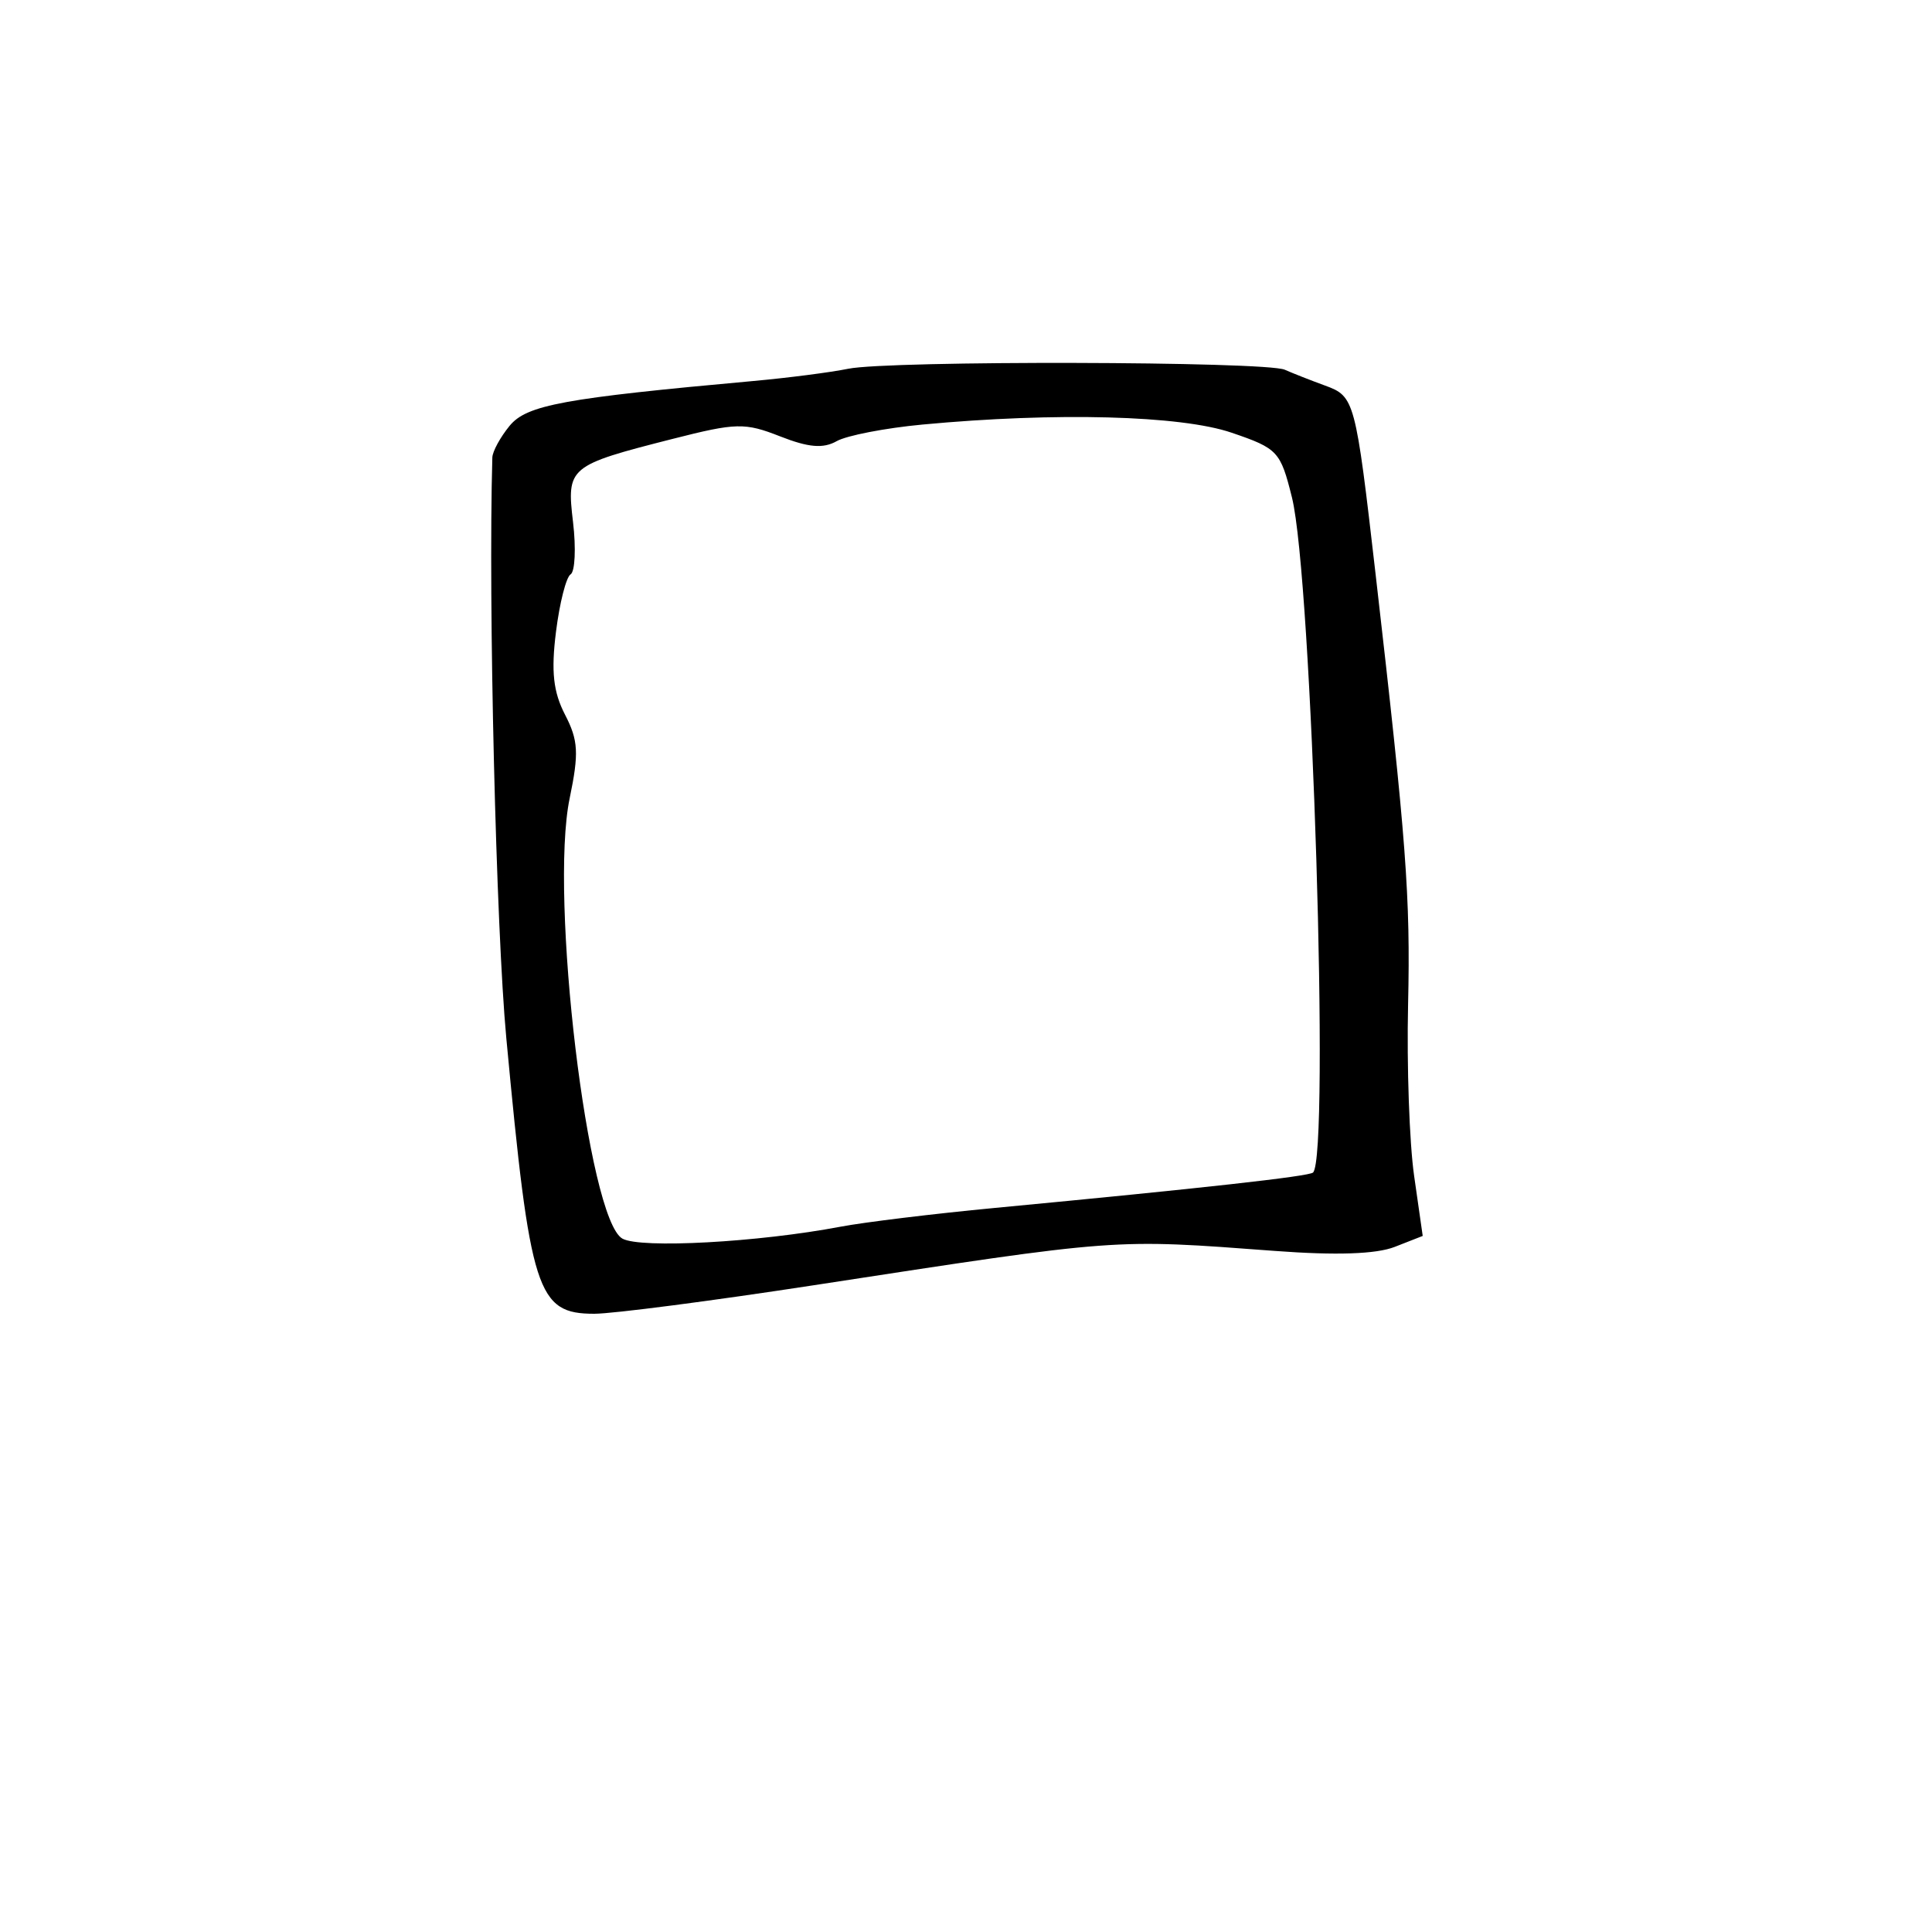
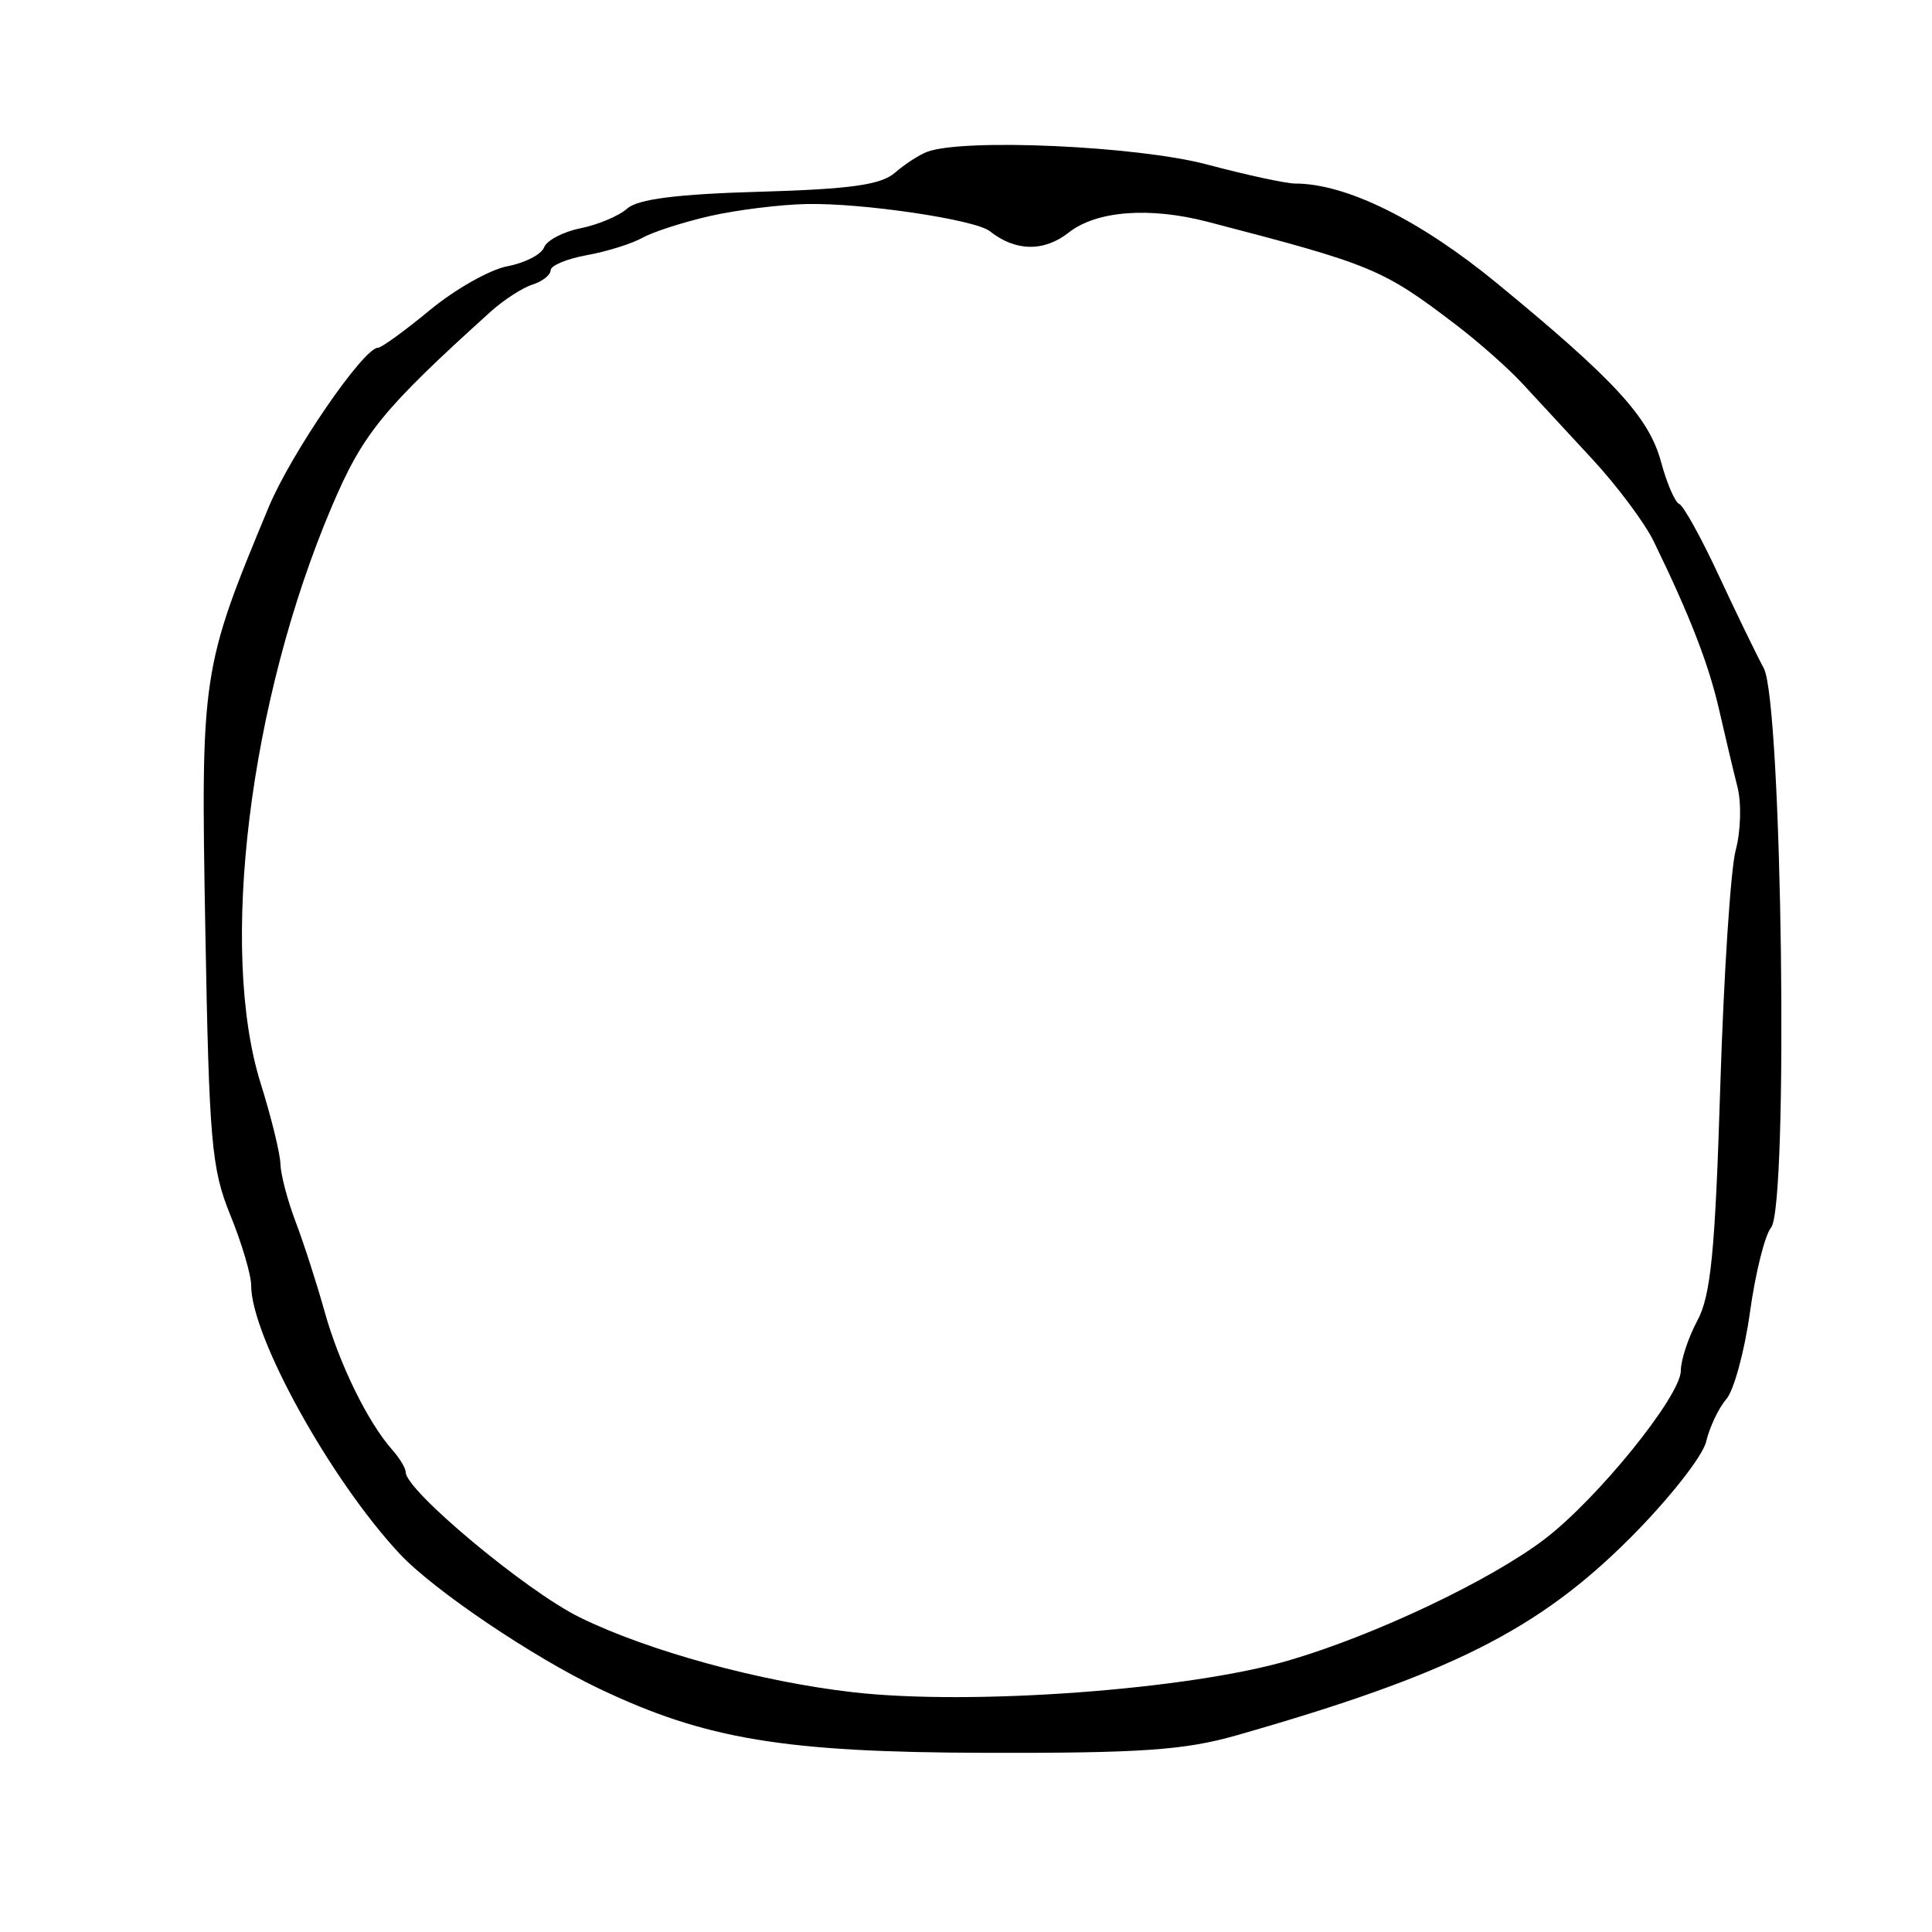
<svg xmlns="http://www.w3.org/2000/svg" width="200" height="200" viewBox="0 0 200 200" version="1.1">
-   <path d="M 87.803 38.175 C 85.986 38.547, 81.575 39.116, 78 39.440 C 58.329 41.222, 54.522 41.922, 52.750 44.085 C 51.788 45.260, 50.985 46.734, 50.967 47.361 C 50.536 62.380, 51.349 96.115, 52.416 107.500 C 54.882 133.806, 55.583 136, 61.524 136 C 63.437 136, 73.664 134.671, 84.251 133.046 C 116.114 128.156, 115.067 128.234, 132 129.497 C 138.326 129.970, 142.465 129.828, 144.389 129.075 L 147.279 127.943 146.389 121.722 C 145.900 118.300, 145.619 110.325, 145.764 104 C 146.019 92.863, 145.583 87.081, 142.408 59.500 C 140.317 41.338, 140.235 41.033, 137.157 39.910 C 135.696 39.377, 133.825 38.641, 133 38.275 C 131.017 37.394, 92.042 37.309, 87.803 38.175 M 95.500 43.949 C 91.650 44.310, 87.651 45.083, 86.614 45.668 C 85.214 46.458, 83.704 46.330, 80.756 45.172 C 77.101 43.736, 76.217 43.757, 69.643 45.431 C 58.837 48.182, 58.644 48.344, 59.323 54.075 C 59.640 56.753, 59.524 59.176, 59.066 59.459 C 58.608 59.742, 57.928 62.422, 57.554 65.415 C 57.041 69.517, 57.273 71.627, 58.495 73.990 C 59.869 76.648, 59.942 77.964, 58.971 82.642 C 56.858 92.816, 60.862 126.224, 64.432 128.222 C 66.303 129.269, 78.512 128.602, 87 126.990 C 89.475 126.520, 96.675 125.644, 103 125.043 C 124.486 123.003, 135.499 121.778, 135.924 121.381 C 137.679 119.742, 135.809 59.805, 133.743 51.500 C 132.555 46.720, 132.280 46.425, 127.500 44.794 C 122.233 42.996, 109.311 42.655, 95.500 43.949" stroke="none" fill="black" fill-rule="evenodd" />
+   <path d="M 96 15.709 C 95.175 16.013, 93.665 16.990, 92.645 17.880 C 91.210 19.134, 88.043 19.579, 78.645 19.848 C 70.108 20.093, 66.035 20.609, 64.934 21.586 C 64.073 22.351, 61.897 23.271, 60.098 23.630 C 58.300 23.990, 56.598 24.883, 56.318 25.615 C 56.037 26.347, 54.332 27.222, 52.529 27.561 C 50.726 27.899, 47.120 29.936, 44.517 32.088 C 41.913 34.239, 39.488 36, 39.128 36 C 37.629 36, 30.126 46.941, 27.813 52.500 C 20.858 69.220, 20.782 69.728, 21.255 96.247 C 21.647 118.193, 21.893 121.003, 23.844 125.787 C 25.030 128.695, 26 131.971, 26 133.067 C 26 138.344, 34.204 153.170, 41.373 160.849 C 44.869 164.593, 55.133 171.529, 62.038 174.815 C 73.046 180.051, 81.172 181.401, 102 181.452 C 118.095 181.492, 122.635 181.176, 128 179.644 C 150.026 173.356, 159.197 168.763, 168.711 159.254 C 172.698 155.269, 176.254 150.769, 176.614 149.254 C 176.974 147.739, 177.914 145.755, 178.703 144.845 C 179.492 143.935, 180.595 139.885, 181.155 135.845 C 181.714 131.805, 182.696 127.865, 183.336 127.089 C 185.165 124.871, 184.489 72.714, 182.584 69.171 C 181.795 67.702, 179.683 63.350, 177.892 59.500 C 176.101 55.650, 174.275 52.353, 173.835 52.173 C 173.395 51.992, 172.547 50.031, 171.950 47.813 C 170.712 43.218, 167.158 39.346, 155 29.351 C 146.995 22.771, 139.370 19, 134.068 19 C 133.131 19, 129.020 18.111, 124.932 17.024 C 117.766 15.118, 99.825 14.303, 96 15.709 M 73.500 22.362 C 70.750 22.988, 67.600 24.003, 66.500 24.618 C 65.400 25.233, 62.813 26.041, 60.750 26.414 C 58.688 26.786, 57 27.490, 57 27.978 C 57 28.466, 56.150 29.135, 55.111 29.465 C 54.073 29.794, 52.119 31.062, 50.770 32.282 C 39.568 42.409, 37.555 44.884, 34.322 52.500 C 25.804 72.574, 22.641 98.297, 26.987 112.161 C 28.080 115.647, 29 119.400, 29.031 120.500 C 29.062 121.600, 29.773 124.300, 30.610 126.500 C 31.448 128.700, 32.797 132.884, 33.610 135.797 C 35.110 141.178, 38.067 147.218, 40.601 150.079 C 41.371 150.947, 42 151.994, 42 152.406 C 42 154.295, 54.486 164.711, 60 167.422 C 67.096 170.910, 78.695 174.087, 88.338 175.184 C 100.612 176.579, 123.072 174.927, 133.500 171.862 C 142.379 169.251, 154.229 163.631, 159.862 159.357 C 165.357 155.189, 174 144.507, 174 141.884 C 174 140.793, 174.772 138.461, 175.715 136.700 C 177.107 134.103, 177.553 129.541, 178.082 112.500 C 178.440 100.950, 179.159 89.925, 179.681 88 C 180.202 86.075, 180.287 83.150, 179.870 81.500 C 179.452 79.850, 178.596 76.250, 177.968 73.500 C 176.881 68.743, 174.933 63.725, 171.188 56.033 C 170.260 54.127, 167.403 50.302, 164.841 47.533 C 162.278 44.765, 159.006 41.229, 157.569 39.675 C 156.132 38.121, 153.053 35.399, 150.728 33.626 C 143.124 27.828, 142.077 27.394, 125 22.957 C 118.985 21.394, 113.500 21.819, 110.640 24.069 C 108.071 26.090, 105.120 26.041, 102.466 23.934 C 100.949 22.730, 89.281 20.999, 83.500 21.120 C 80.750 21.177, 76.250 21.736, 73.500 22.362" stroke="none" fill="black" fill-rule="evenodd" />
</svg>
